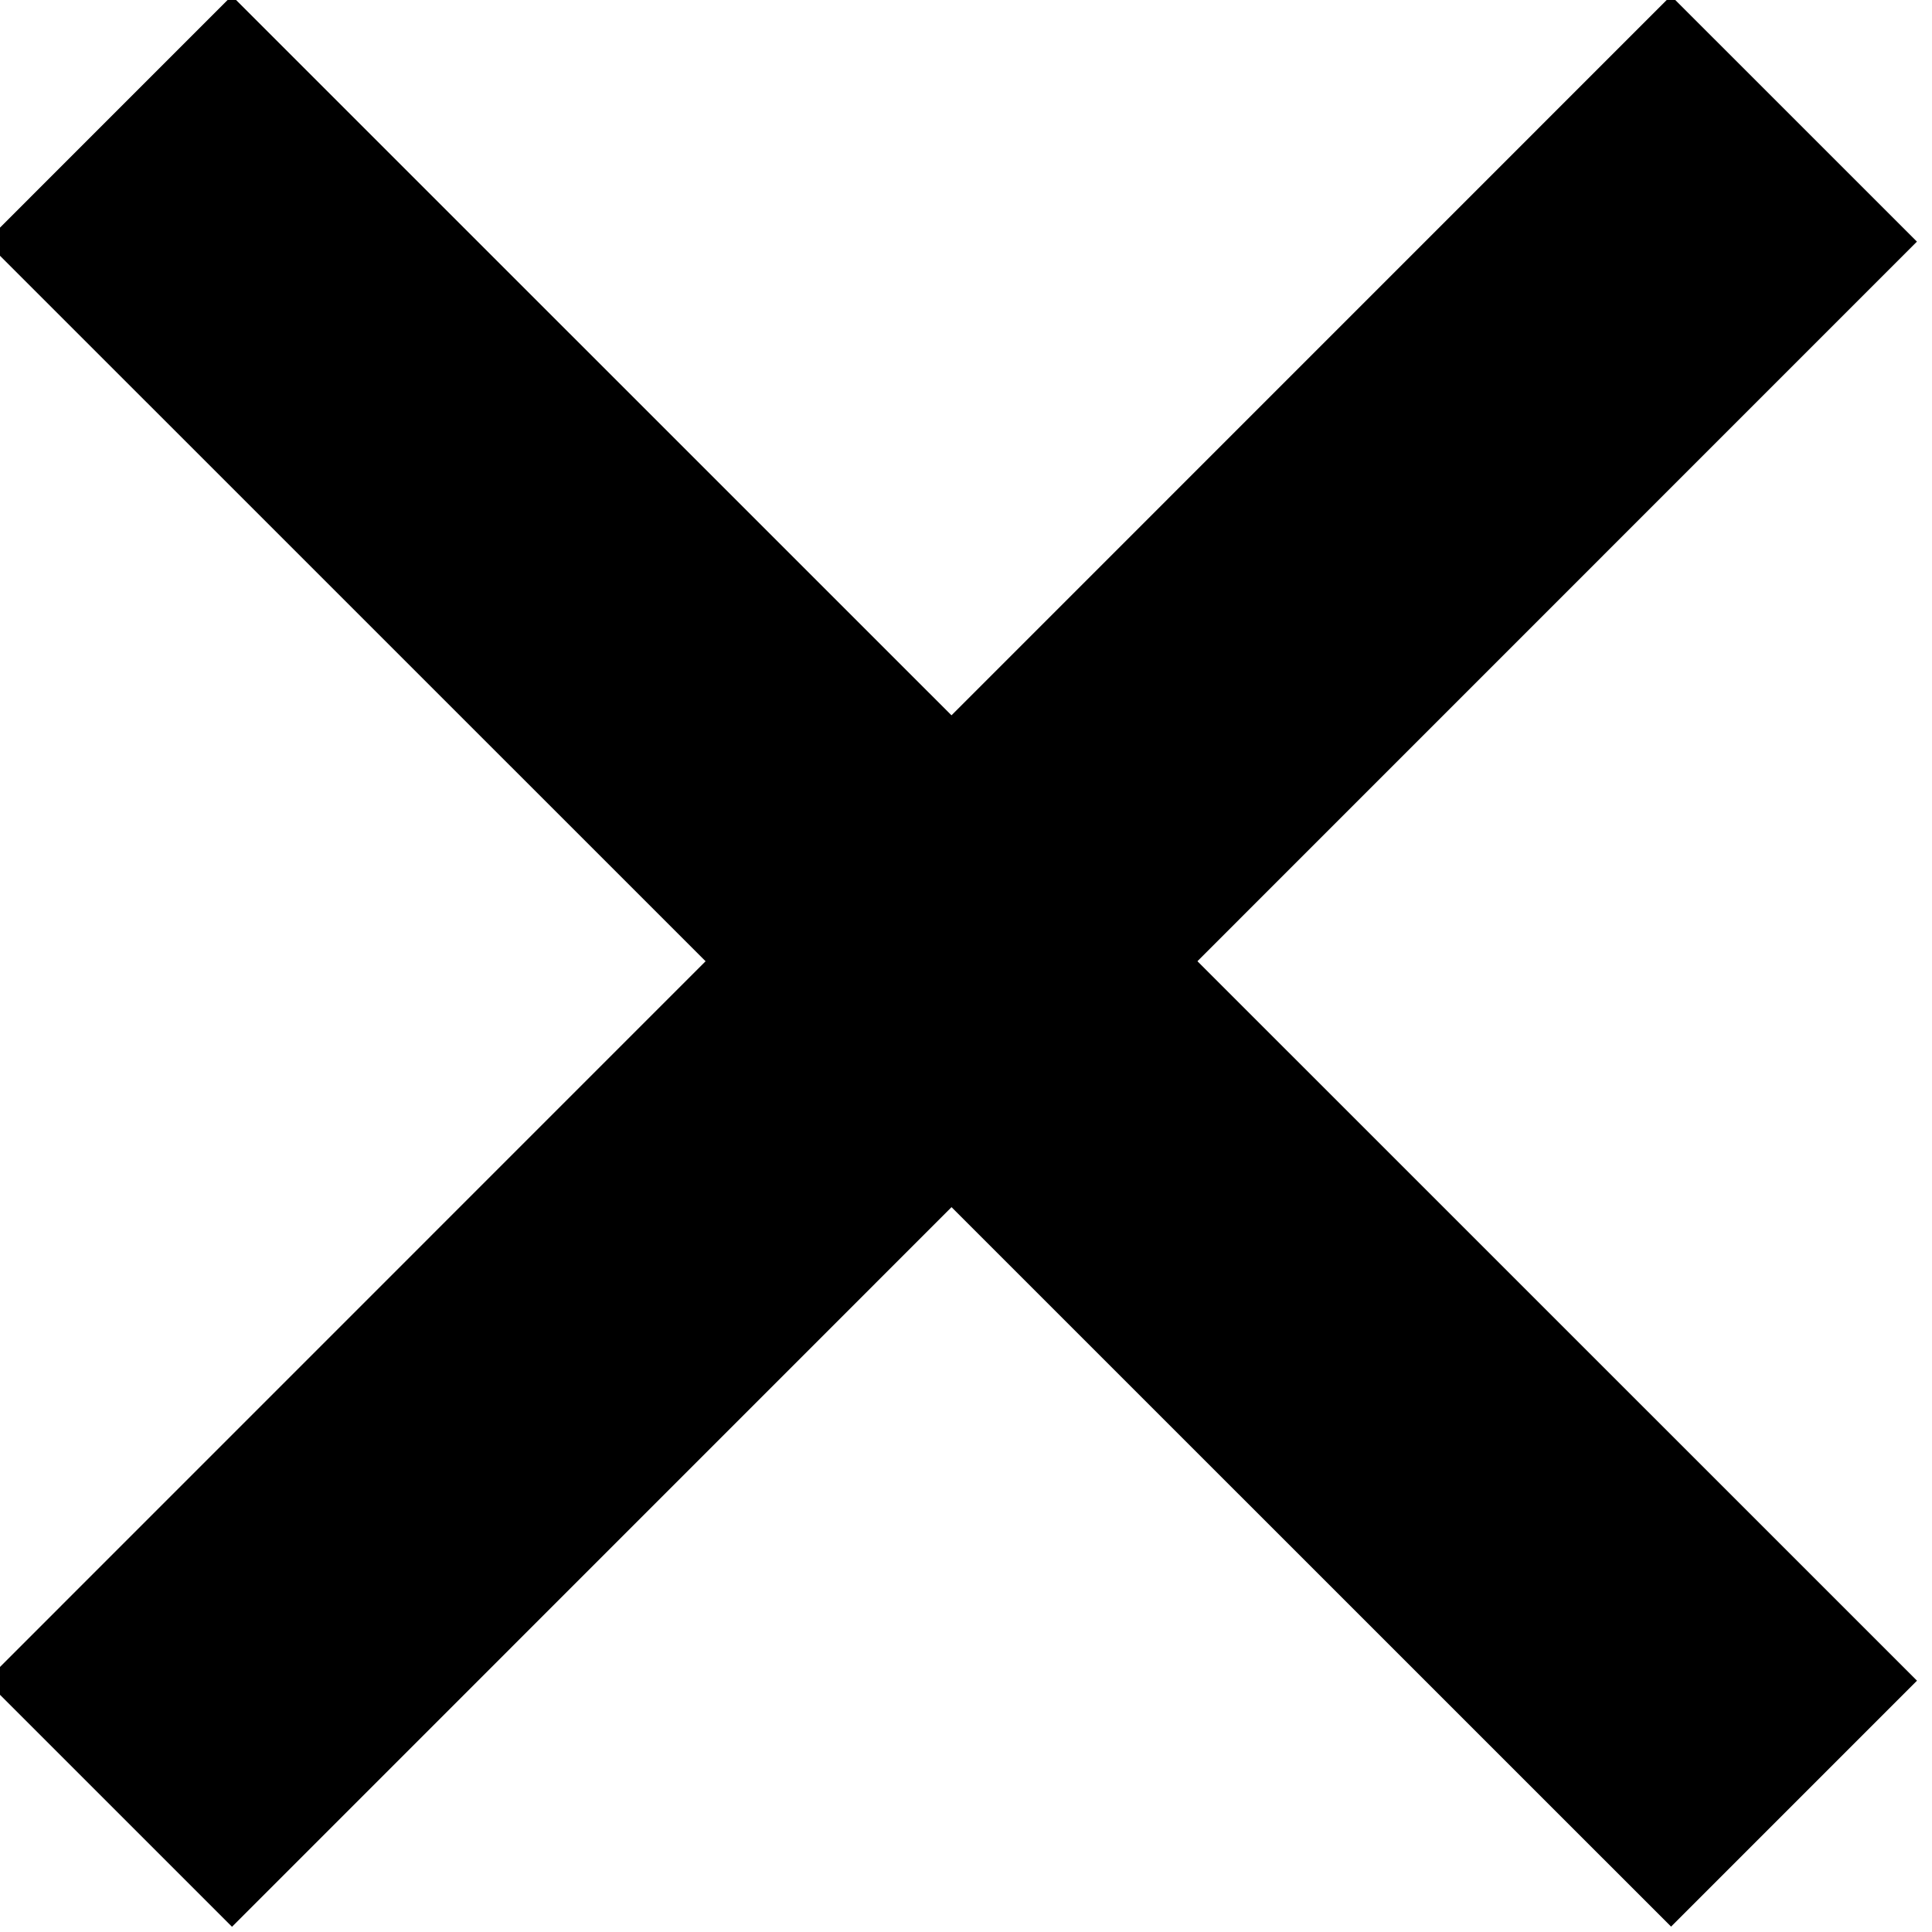
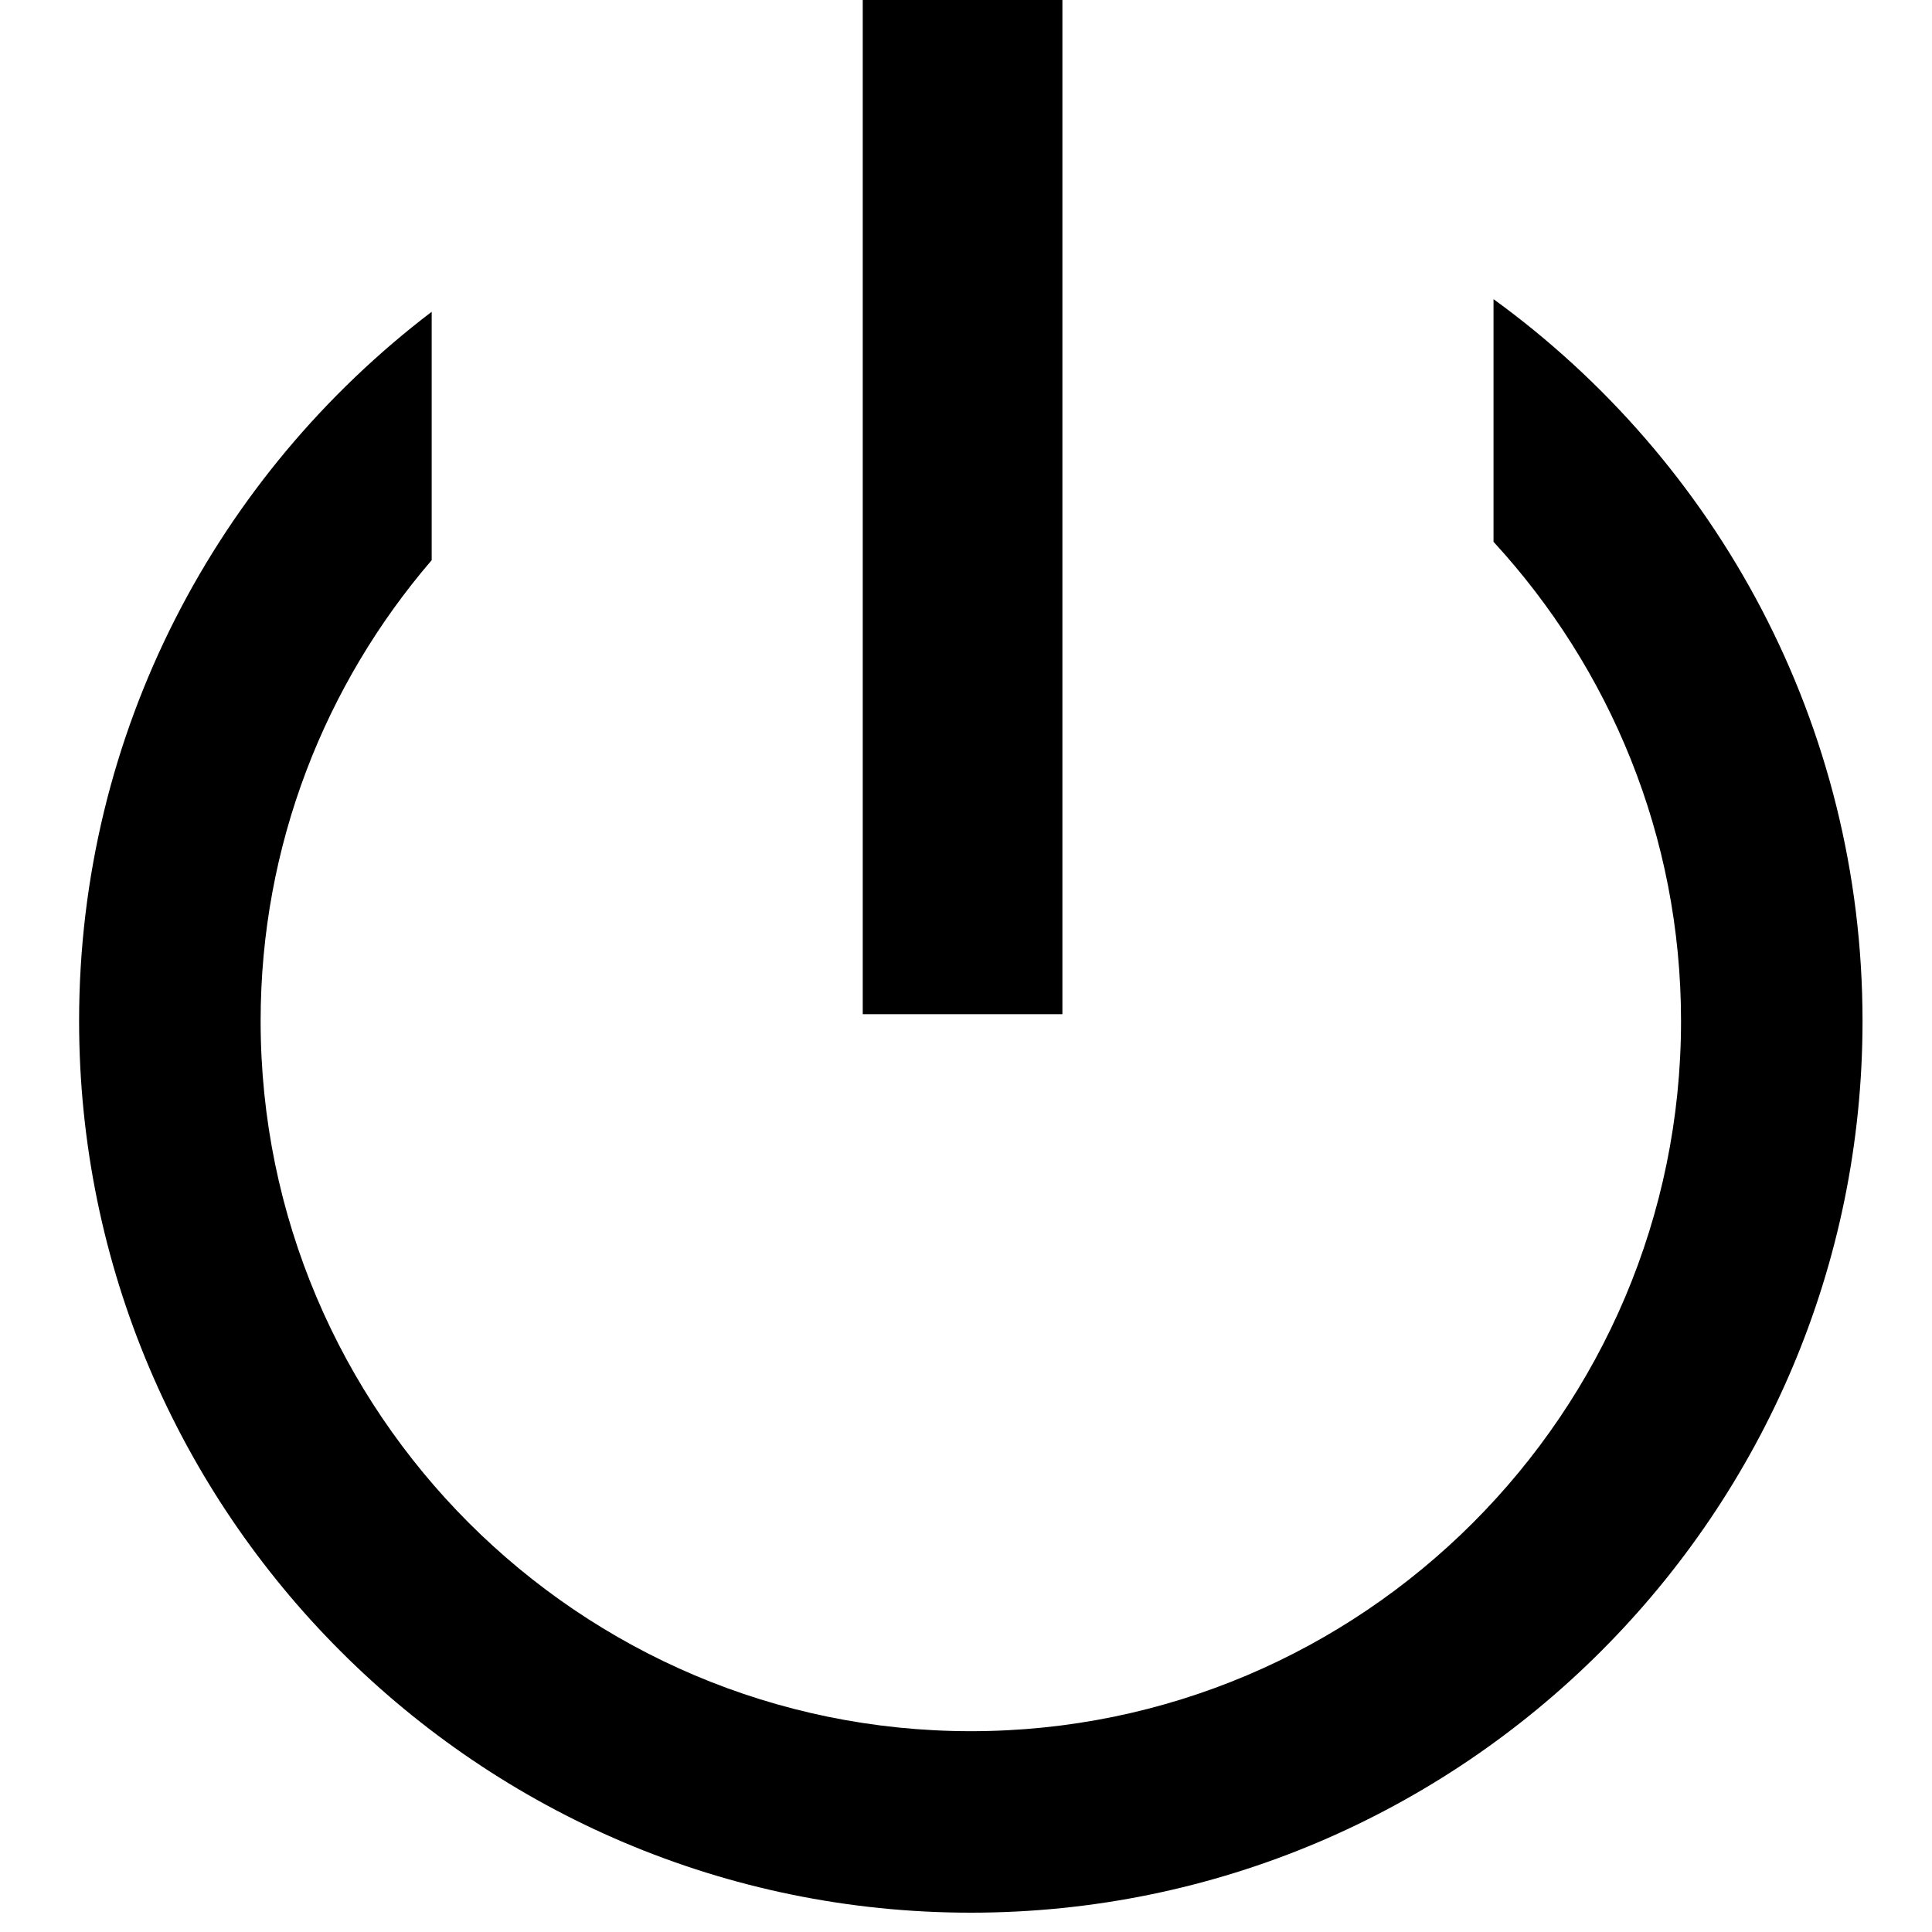
<svg xmlns="http://www.w3.org/2000/svg" version="1.1" id="Layer_1" x="0px" y="0px" width="50px" height="50px" viewBox="0 0 50 50" enable-background="new 0 0 50 50" xml:space="preserve">
-   <rect x="20.125" y="-5.959" transform="matrix(0.7072 0.7071 -0.7071 0.7072 24.799 -10.127)" width="9" height="61.668" />
-   <rect x="20.126" y="-5.959" transform="matrix(-0.7071 0.7072 -0.7072 -0.7071 59.6282 25.049)" width="9" height="61.668" />
+   <path d="M38.652,7.742v6.28c3.007,3.269,4.853,7.618,4.853,12.401c0,10.135-8.245,18.38-18.38,18.38  c-10.134,0-18.38-8.245-18.38-18.38c0-4.554,1.671-8.717,4.427-11.926V8.069c-5.538,4.218-9.125,10.87-9.125,18.354  c0,12.725,10.352,23.077,23.078,23.077s23.077-10.353,23.077-23.077C48.202,18.747,44.434,11.938,38.652,7.742z" />
+   <g>
+     <rect x="22.328" y="-0.749" width="5.167" height="26.996" />
+   </g>
</svg>
